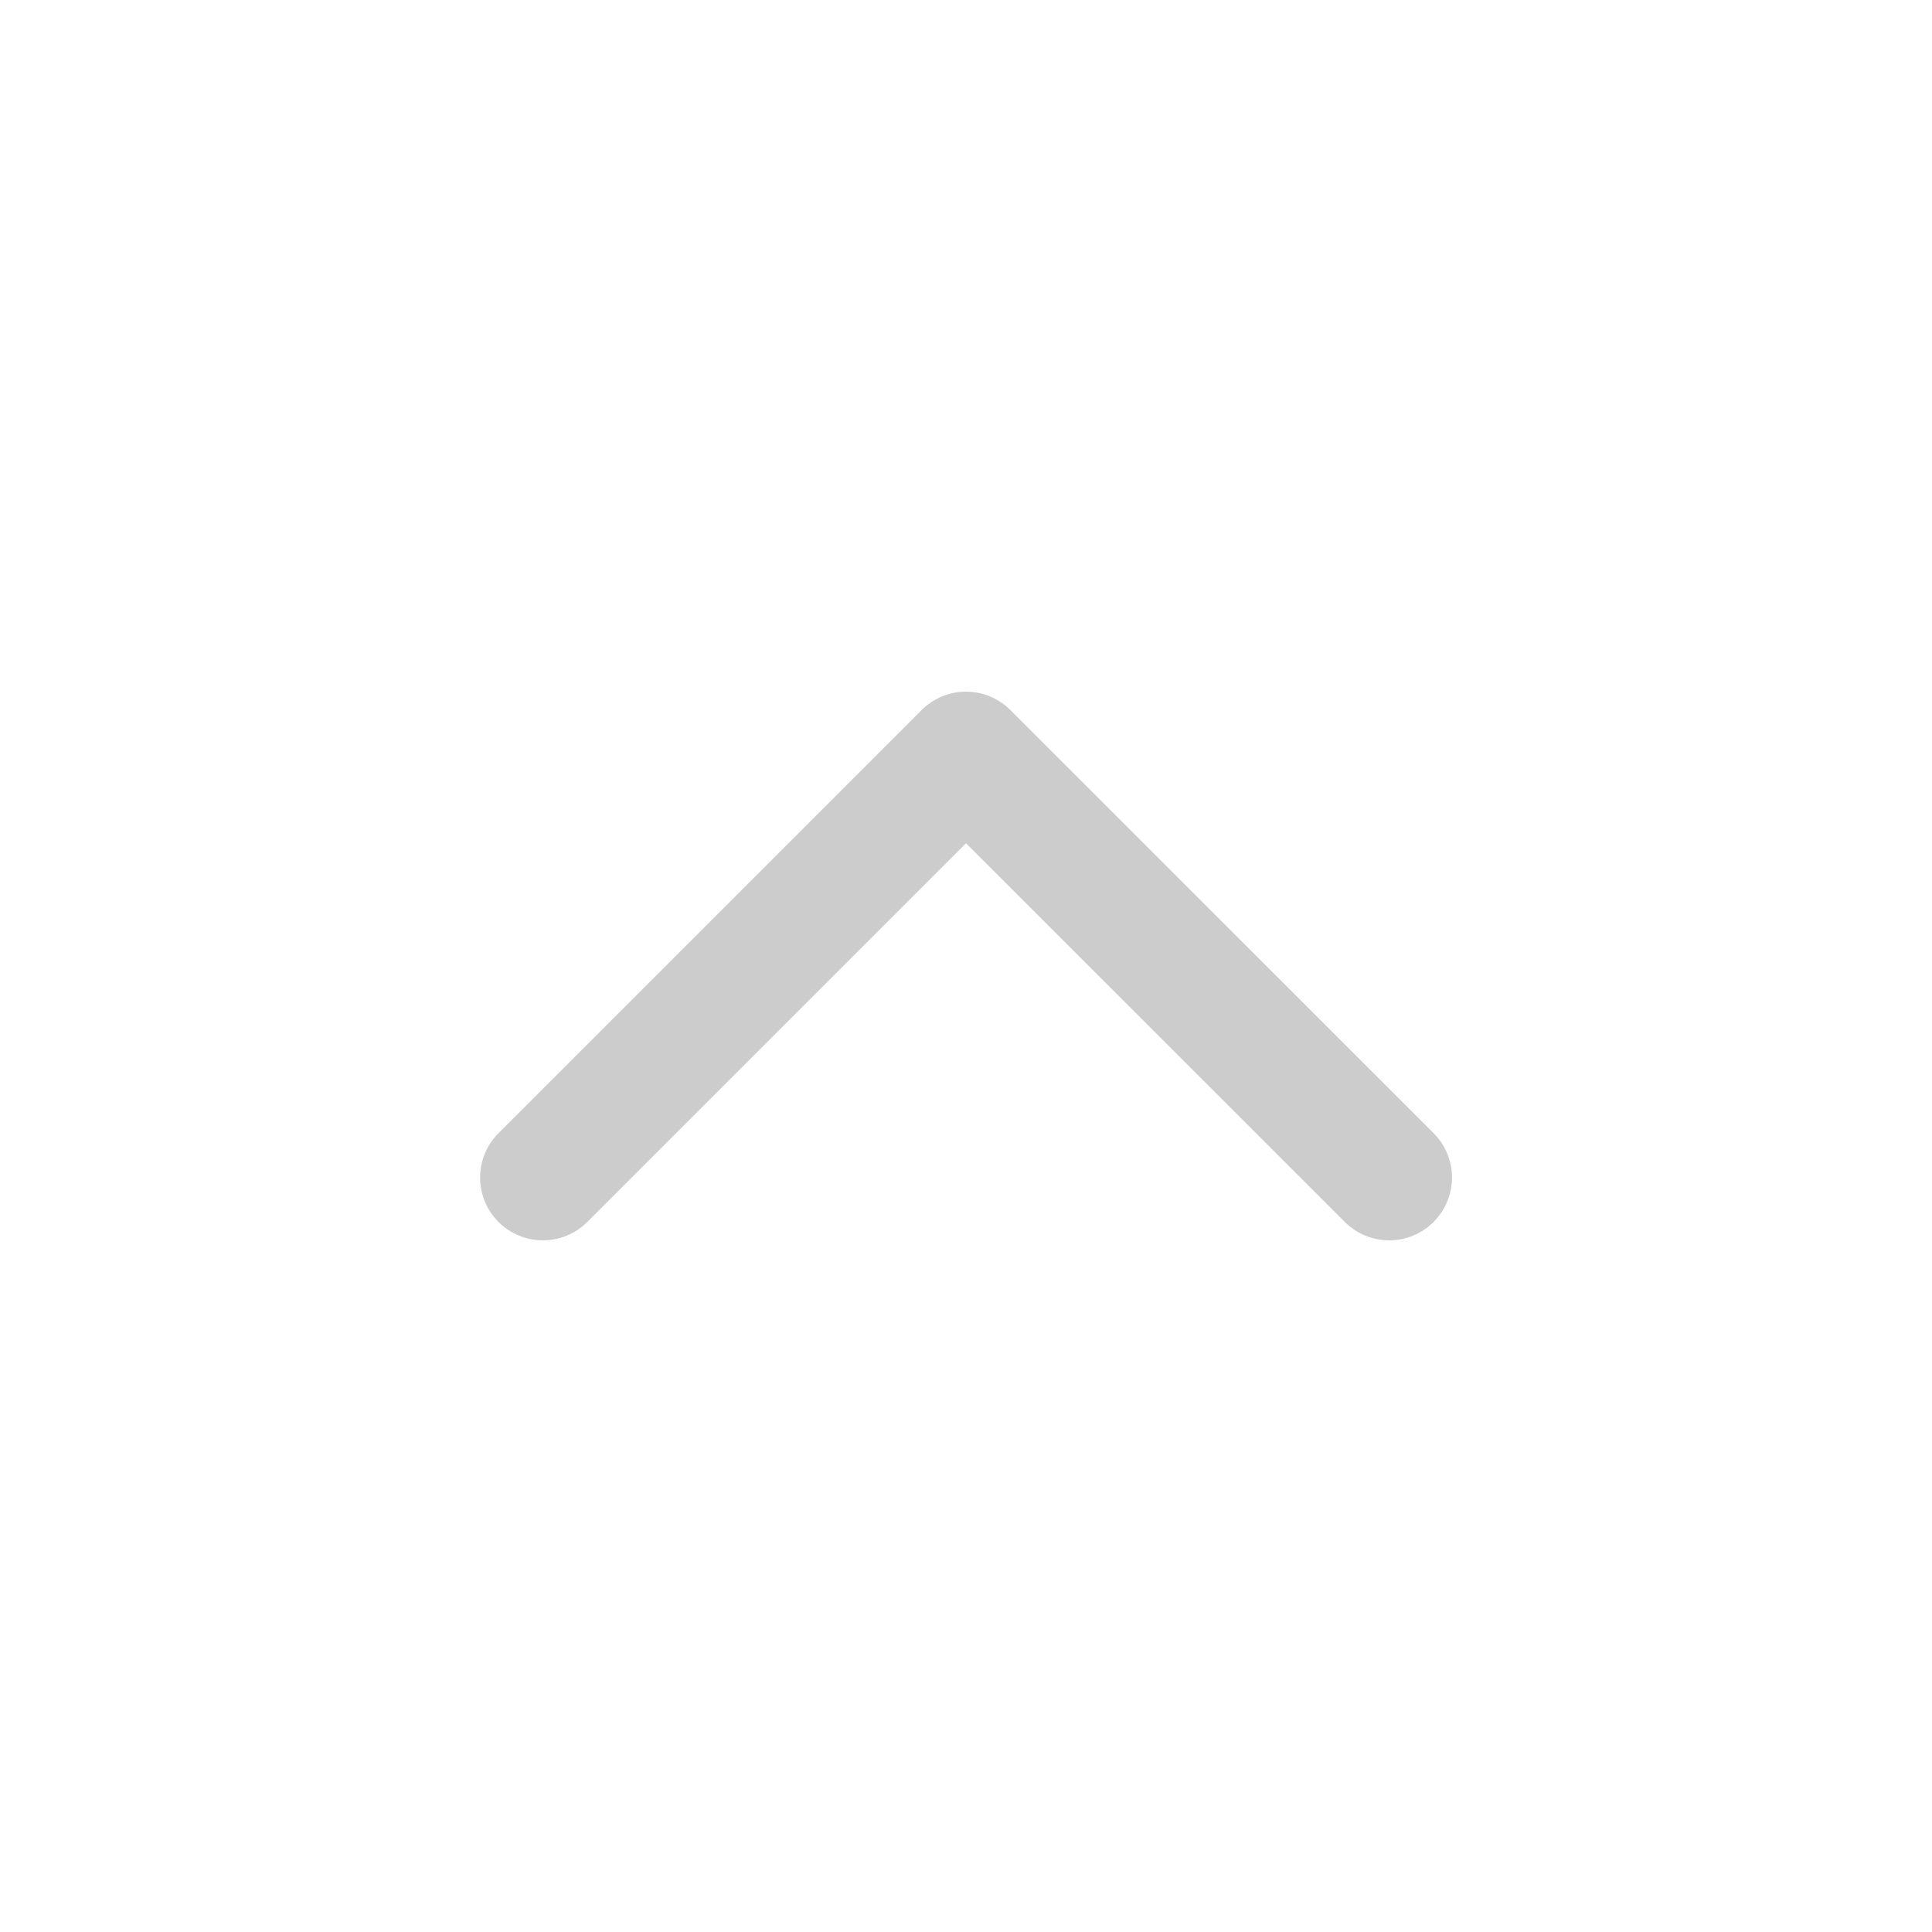
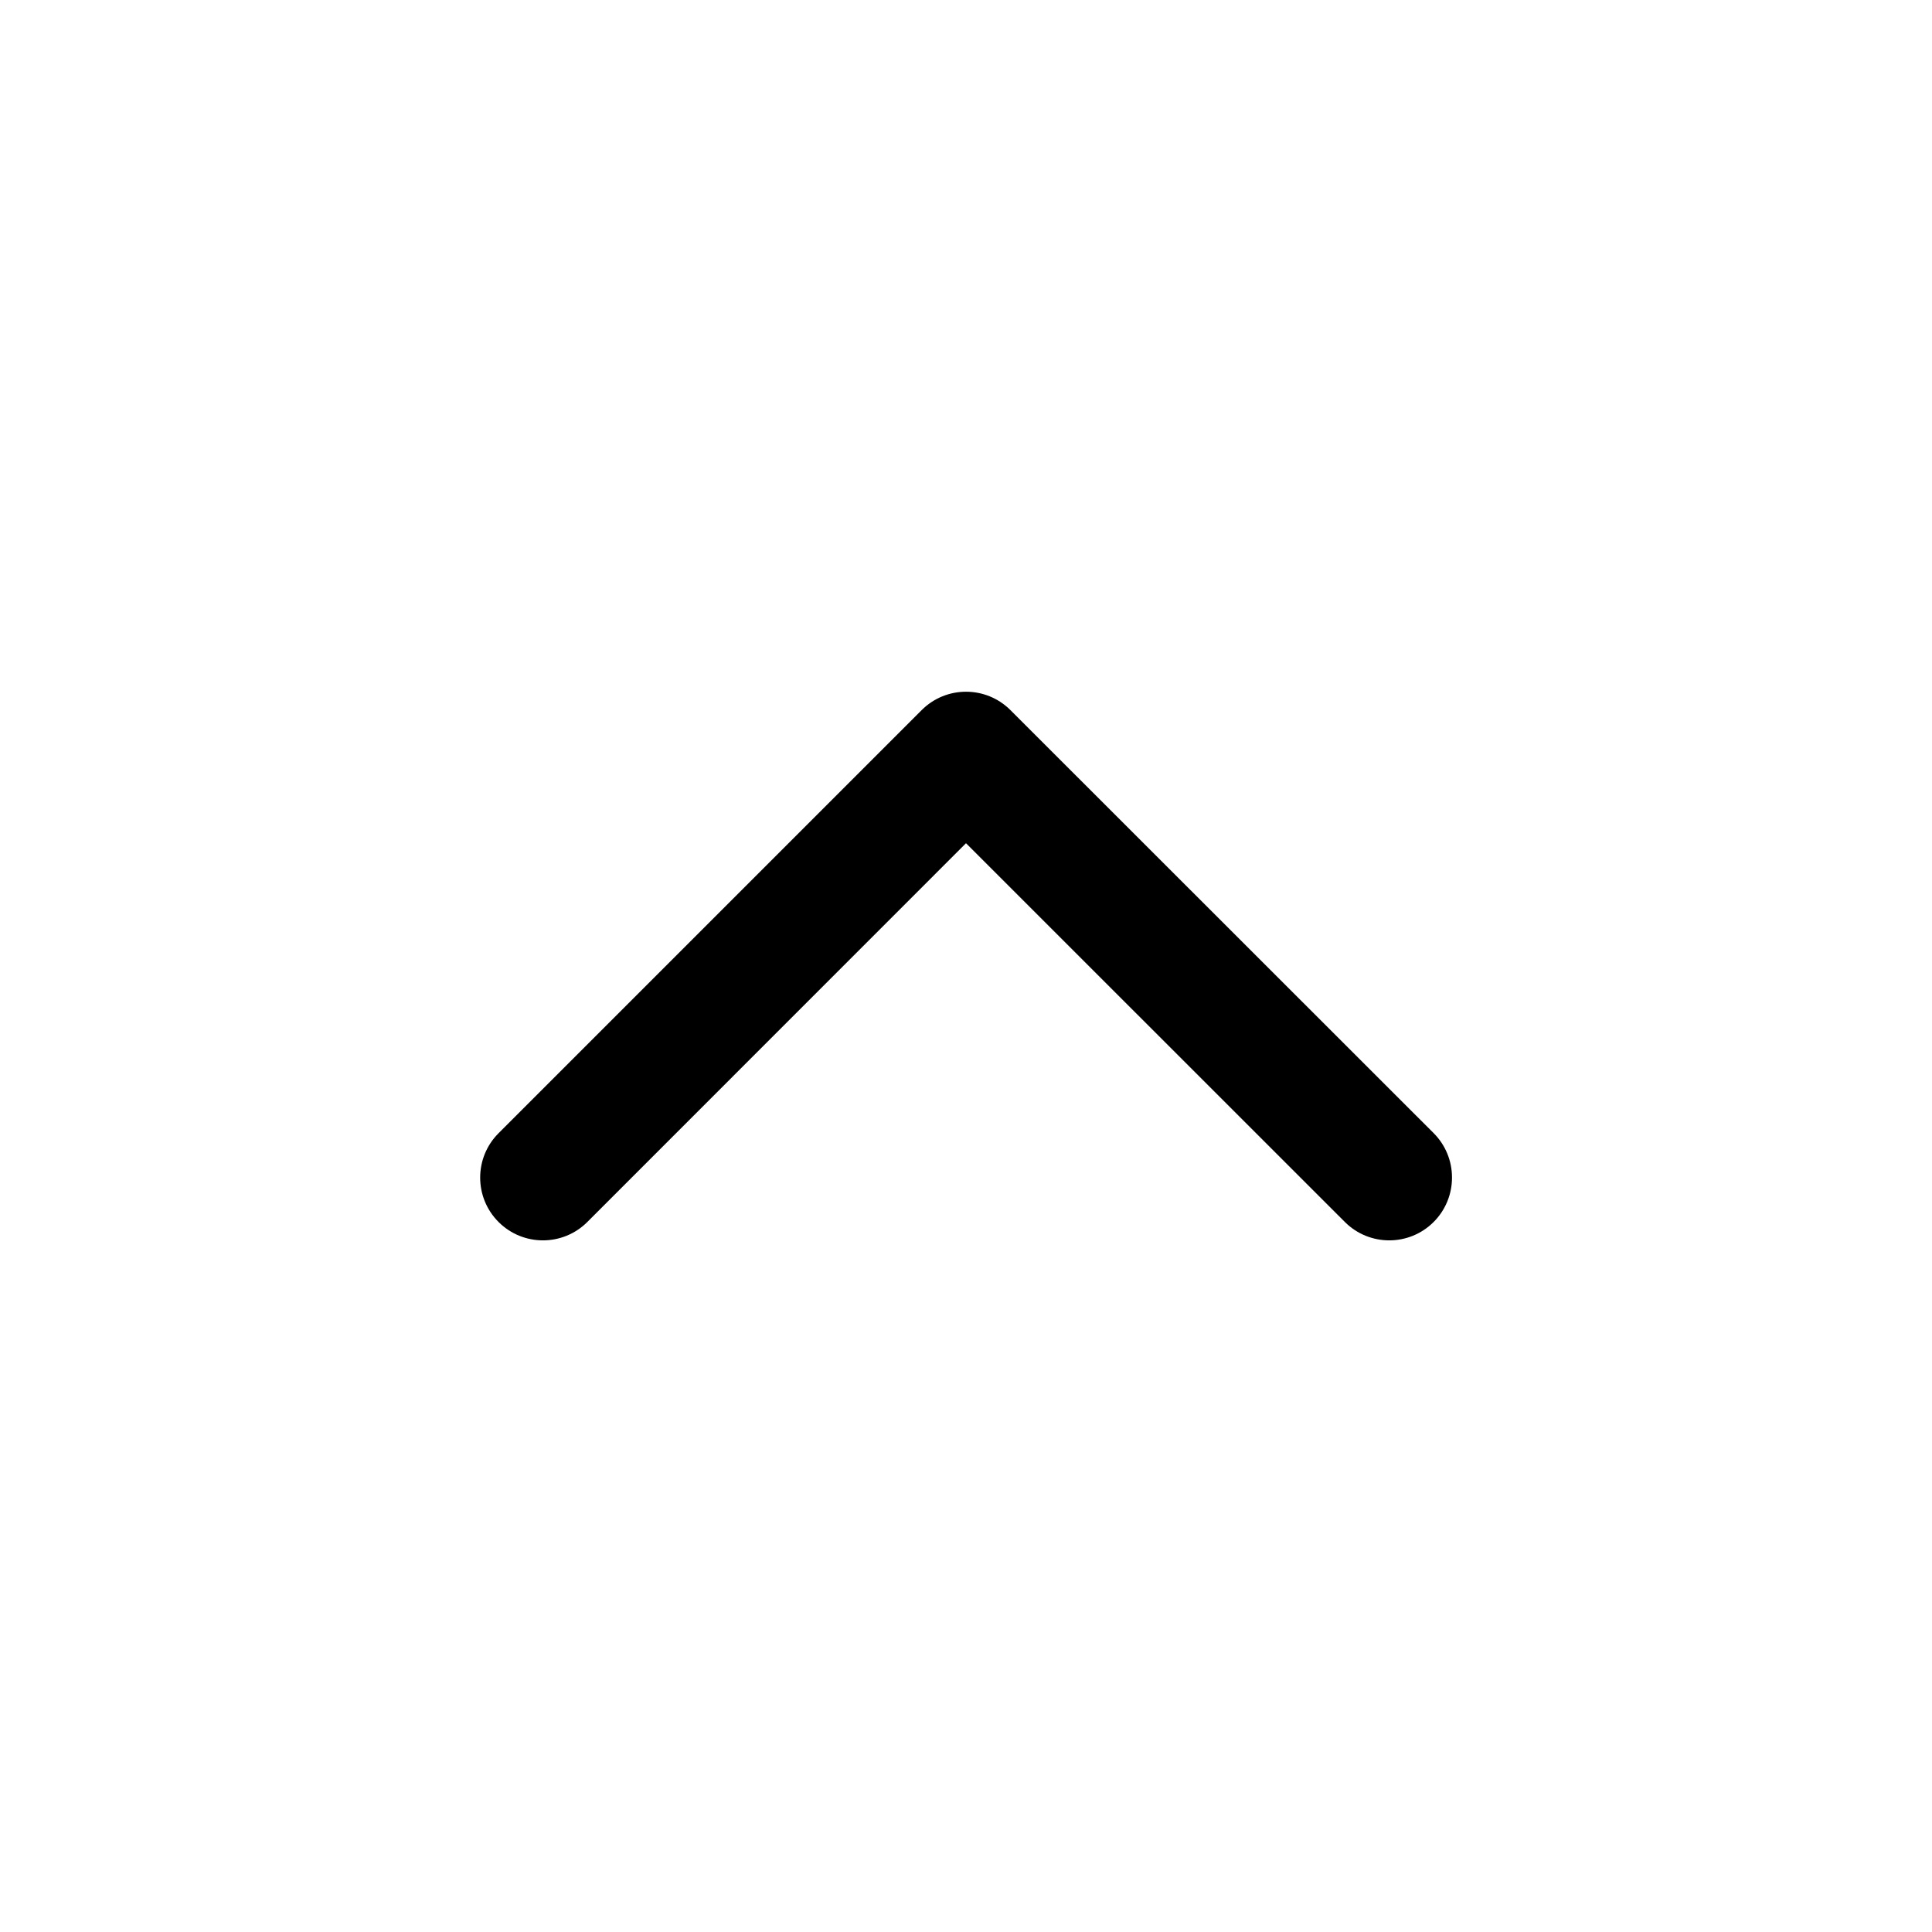
- <svg xmlns="http://www.w3.org/2000/svg" width="20" height="20" viewBox="0 0 20 20">
-   <defs>
-     <style>
-       .cls-1, .cls-2 {
-         fill: none;
-       }
- 
-       .cls-1 {
-         opacity: 0.204;
-       }
- 
-       .cls-2 {
-         stroke: #ccc;
-         stroke-linecap: round;
-         stroke-linejoin: round;
-         stroke-width: 1.3px;
-       }
-     </style>
-   </defs>
-   <g id="icon_jiantou_shang" transform="translate(-172 -94)">
-     <rect id="矩形_15" data-name="矩形 15" class="cls-1" width="20" height="20" transform="translate(172 94)" />
-     <path id="路径_29" data-name="路径 29" class="cls-2" d="M0,8.761,4.38,4.38,0,0" transform="translate(177.62 106.19) rotate(-90)" />
-   </g>
+ <svg xmlns="http://www.w3.org/2000/svg" class="icon" width="200px" height="200.00px" viewBox="0 0 1024 1024" version="1.1">
+   <path d="M769.587 624.128a33.178 33.178 0 0 1-9.728 23.552 33.28 33.28 0 0 1-47.053 0L512 446.925 311.296 647.68a33.28 33.28 0 0 1-47.053 0 33.28 33.28 0 0 1 0-47.053l224.256-224.256a33.28 33.28 0 0 1 47.053 0l224.307 224.205a33.178 33.178 0 0 1 9.728 23.552z" />
</svg>
